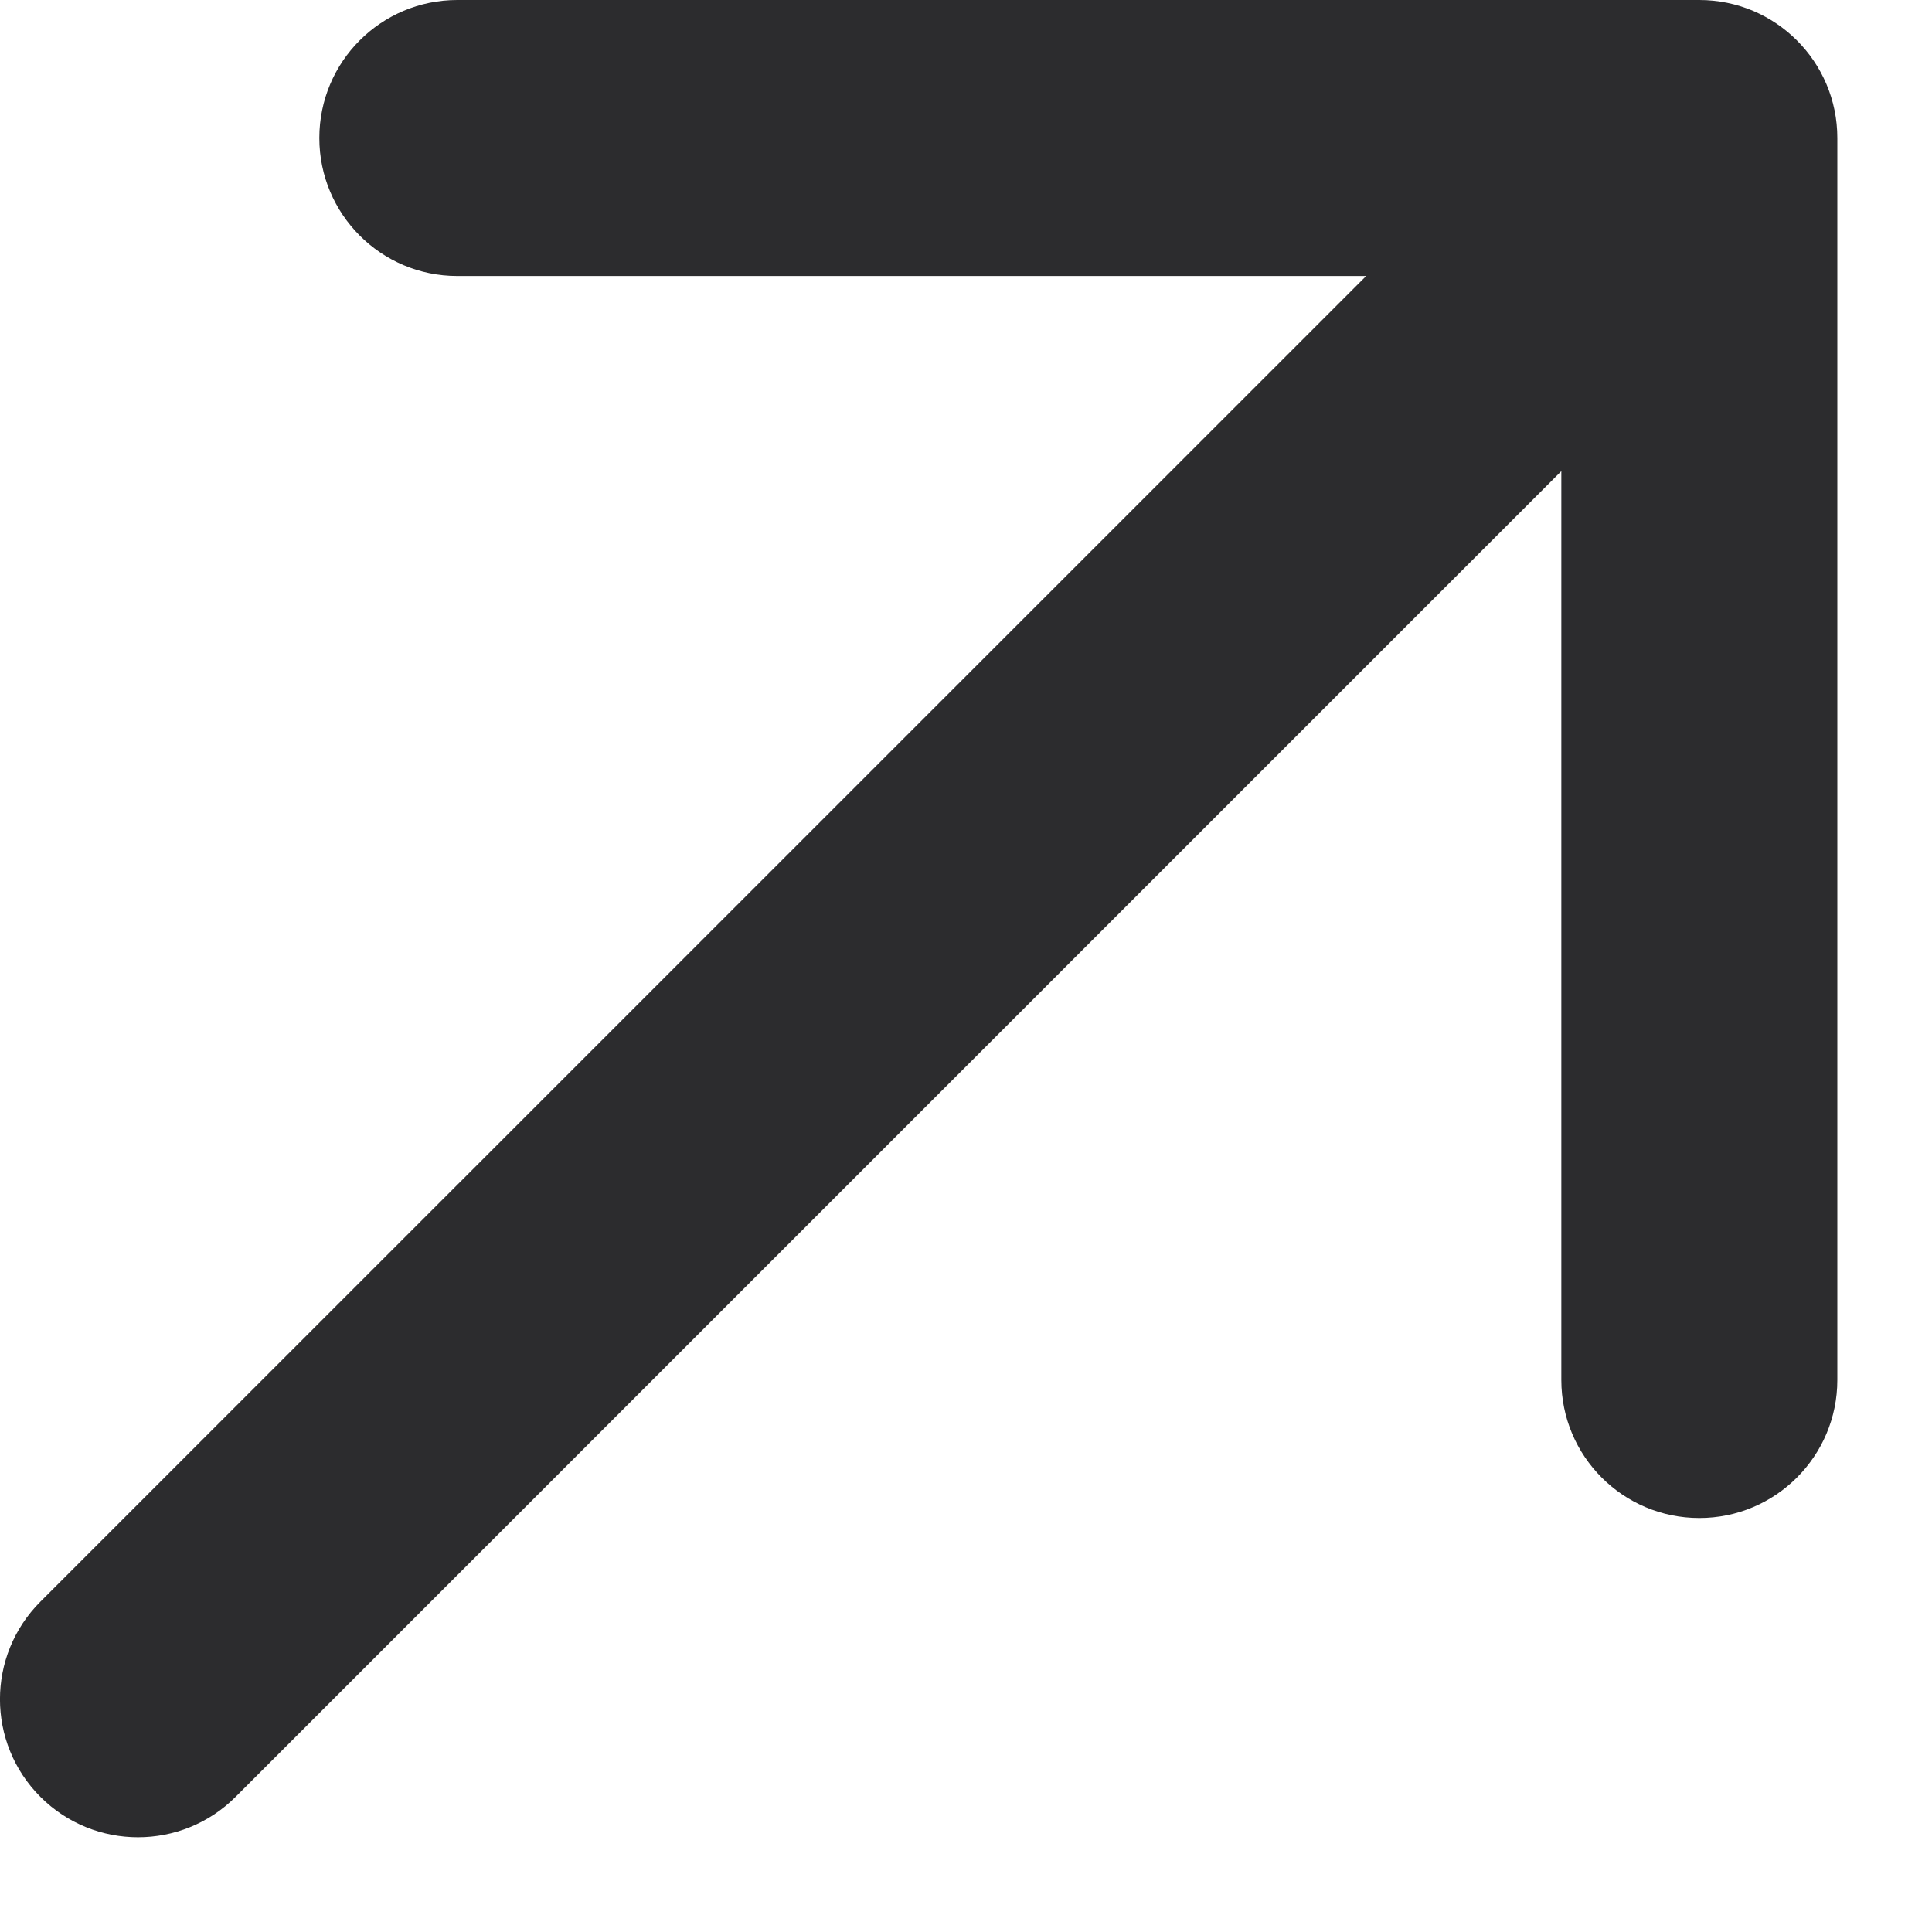
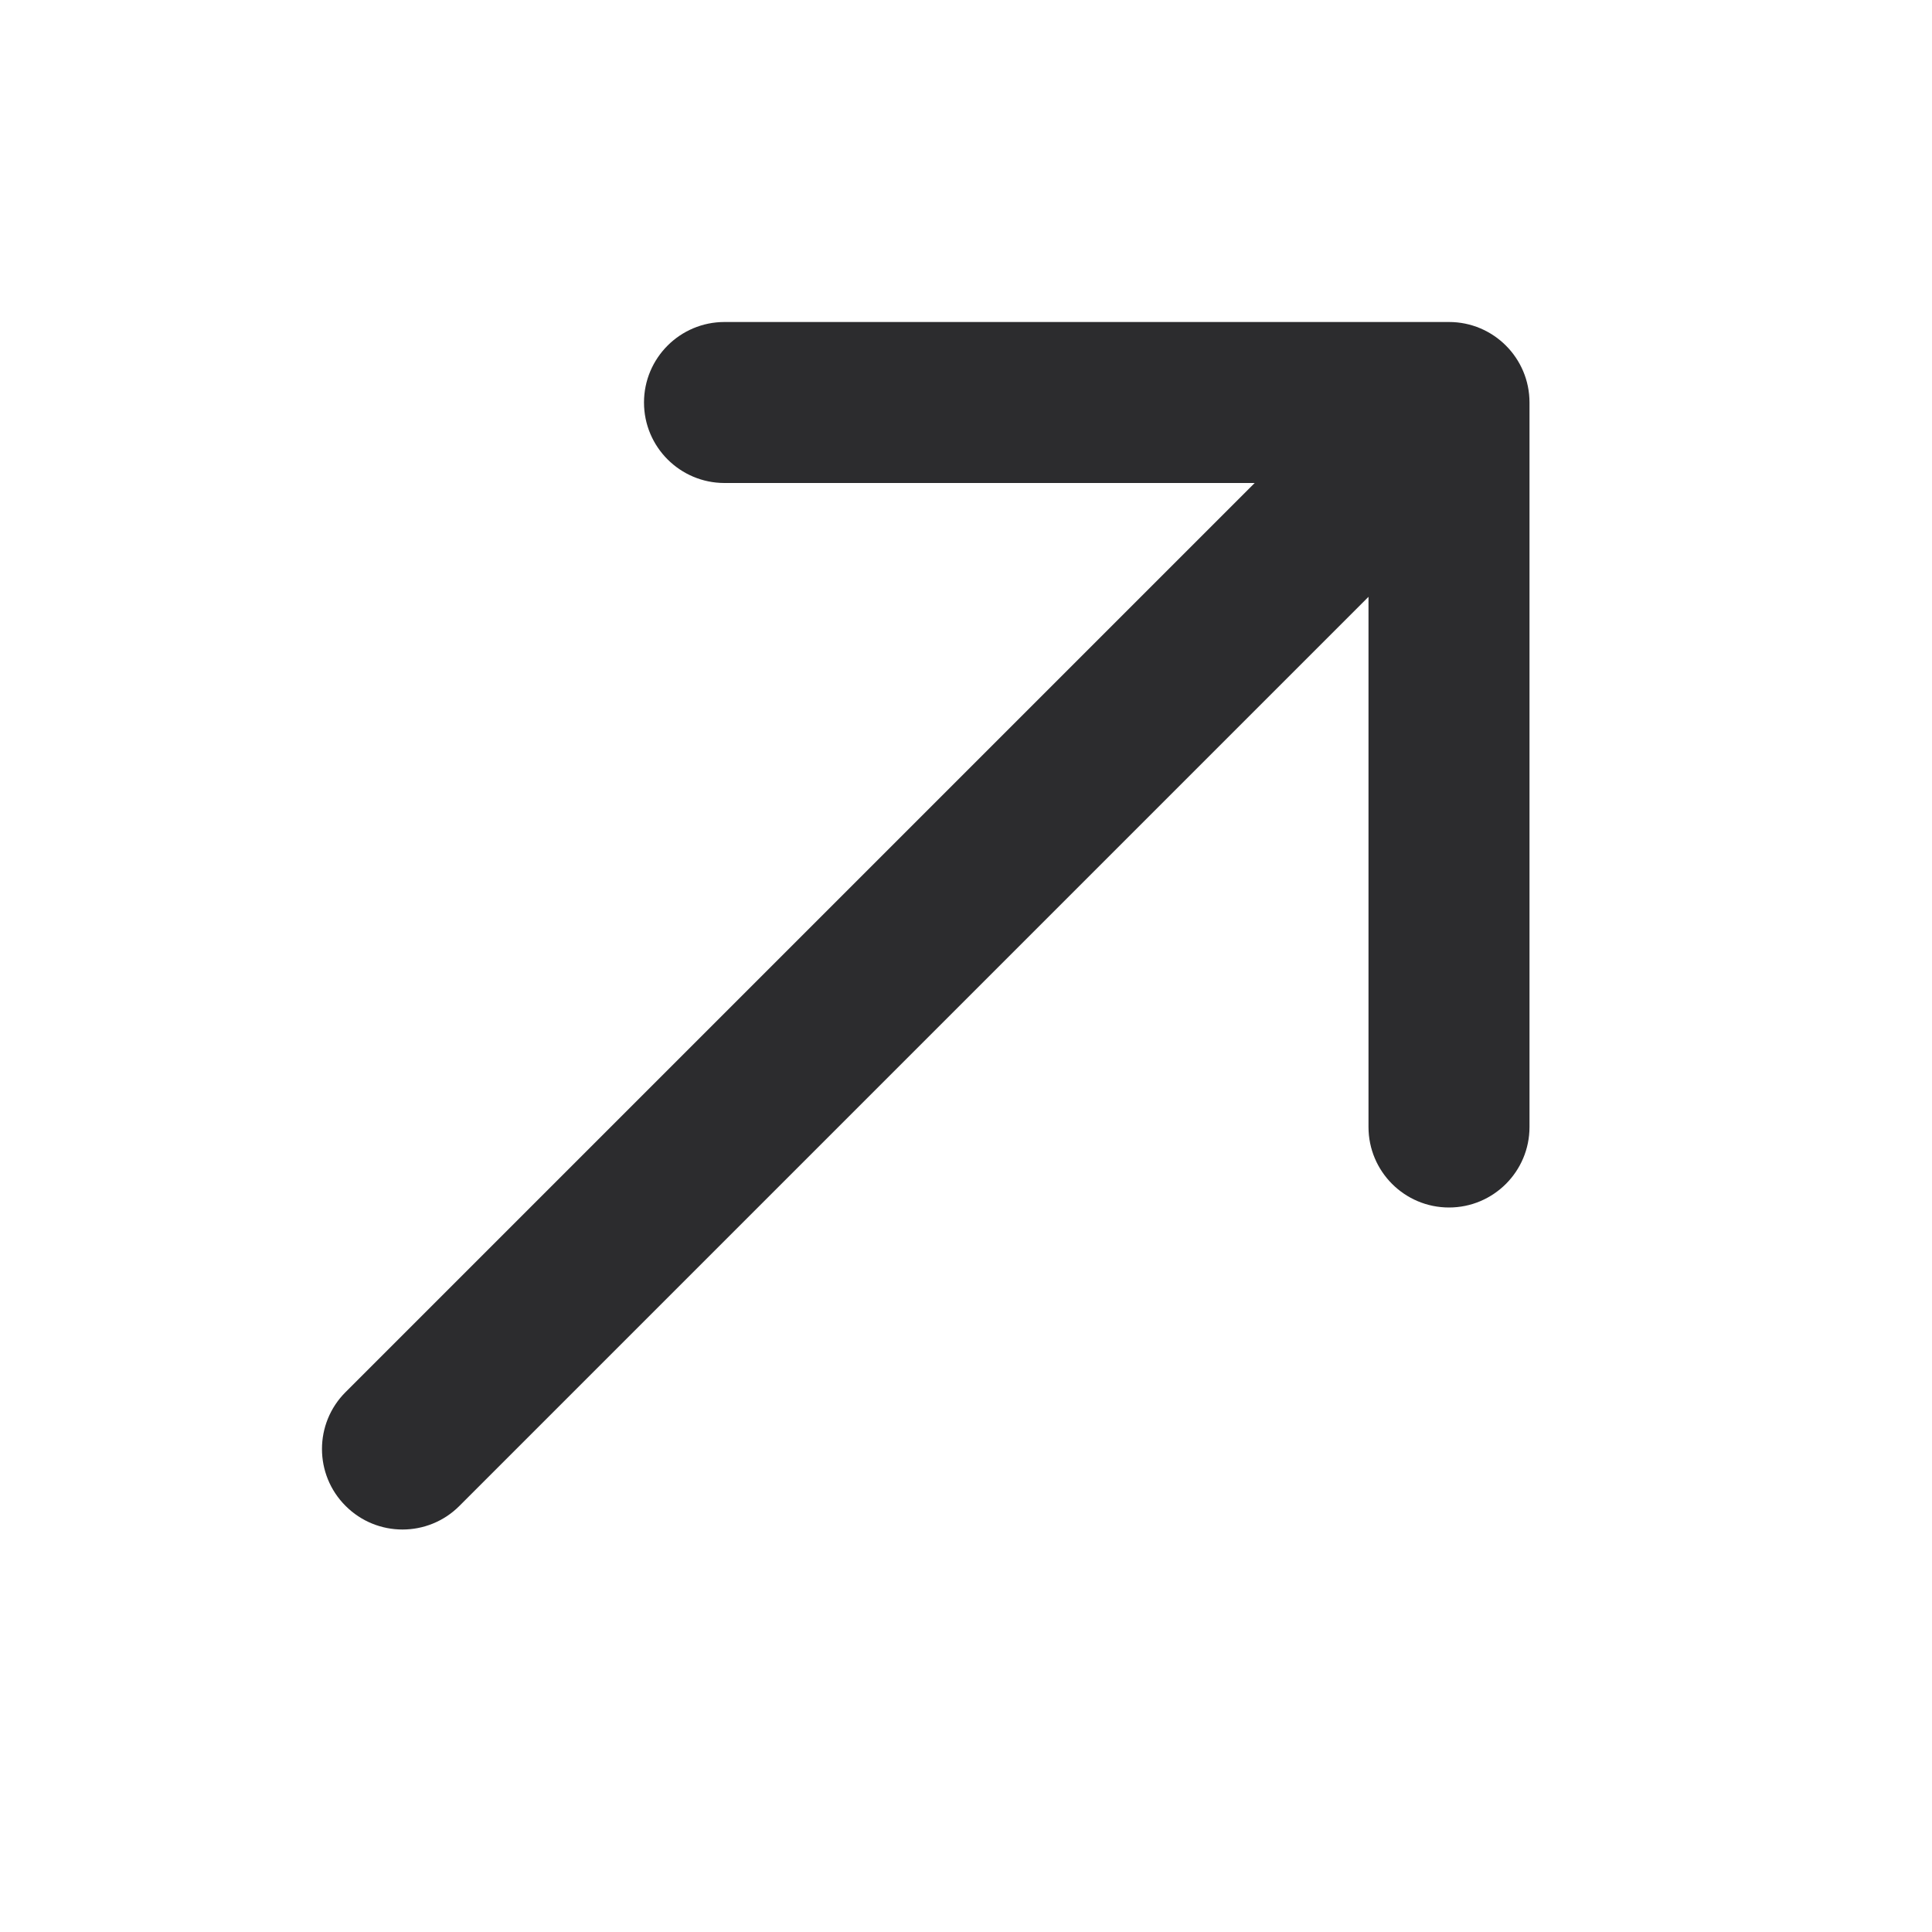
- <svg xmlns="http://www.w3.org/2000/svg" width="14" height="14" viewBox="0 0 14 14" fill="none">
-   <path d="M0.293 11.606C-0.098 11.997 -0.098 12.63 0.293 13.021C0.683 13.411 1.317 13.411 1.707 13.021L1 12.313L0.293 11.606ZM13.314 1C13.314 0.447 12.866 -0 12.314 -0L3.314 -0C2.761 -0 2.314 0.447 2.314 1C2.314 1.552 2.761 2 3.314 2L11.314 2L11.314 10C11.314 10.552 11.761 11 12.314 11C12.866 11 13.314 10.552 13.314 10L13.314 1ZM1 12.313L1.707 13.021L13.021 1.707L12.314 1L11.607 0.293L0.293 11.606L1 12.313Z" fill="#2C2C2E" />
+ <svg xmlns="http://www.w3.org/2000/svg" width="24" height="24" viewBox="0 0 24 24" fill="none">
+   <path d="M4.293 17.293C3.902 17.683 3.902 18.317 4.293 18.707C4.683 19.098 5.317 19.098 5.707 18.707L5 18L4.293 17.293ZM19 5C19 4.448 18.552 4 18 4L9 4C8.448 4 8 4.448 8 5C8 5.552 8.448 6 9 6L17 6L17 14C17 14.552 17.448 15 18 15C18.552 15 19 14.552 19 14L19 5ZM5 18L5.707 18.707L18.707 5.707L18 5L17.293 4.293L4.293 17.293L5 18Z" fill="#2C2C2E" />
</svg>
